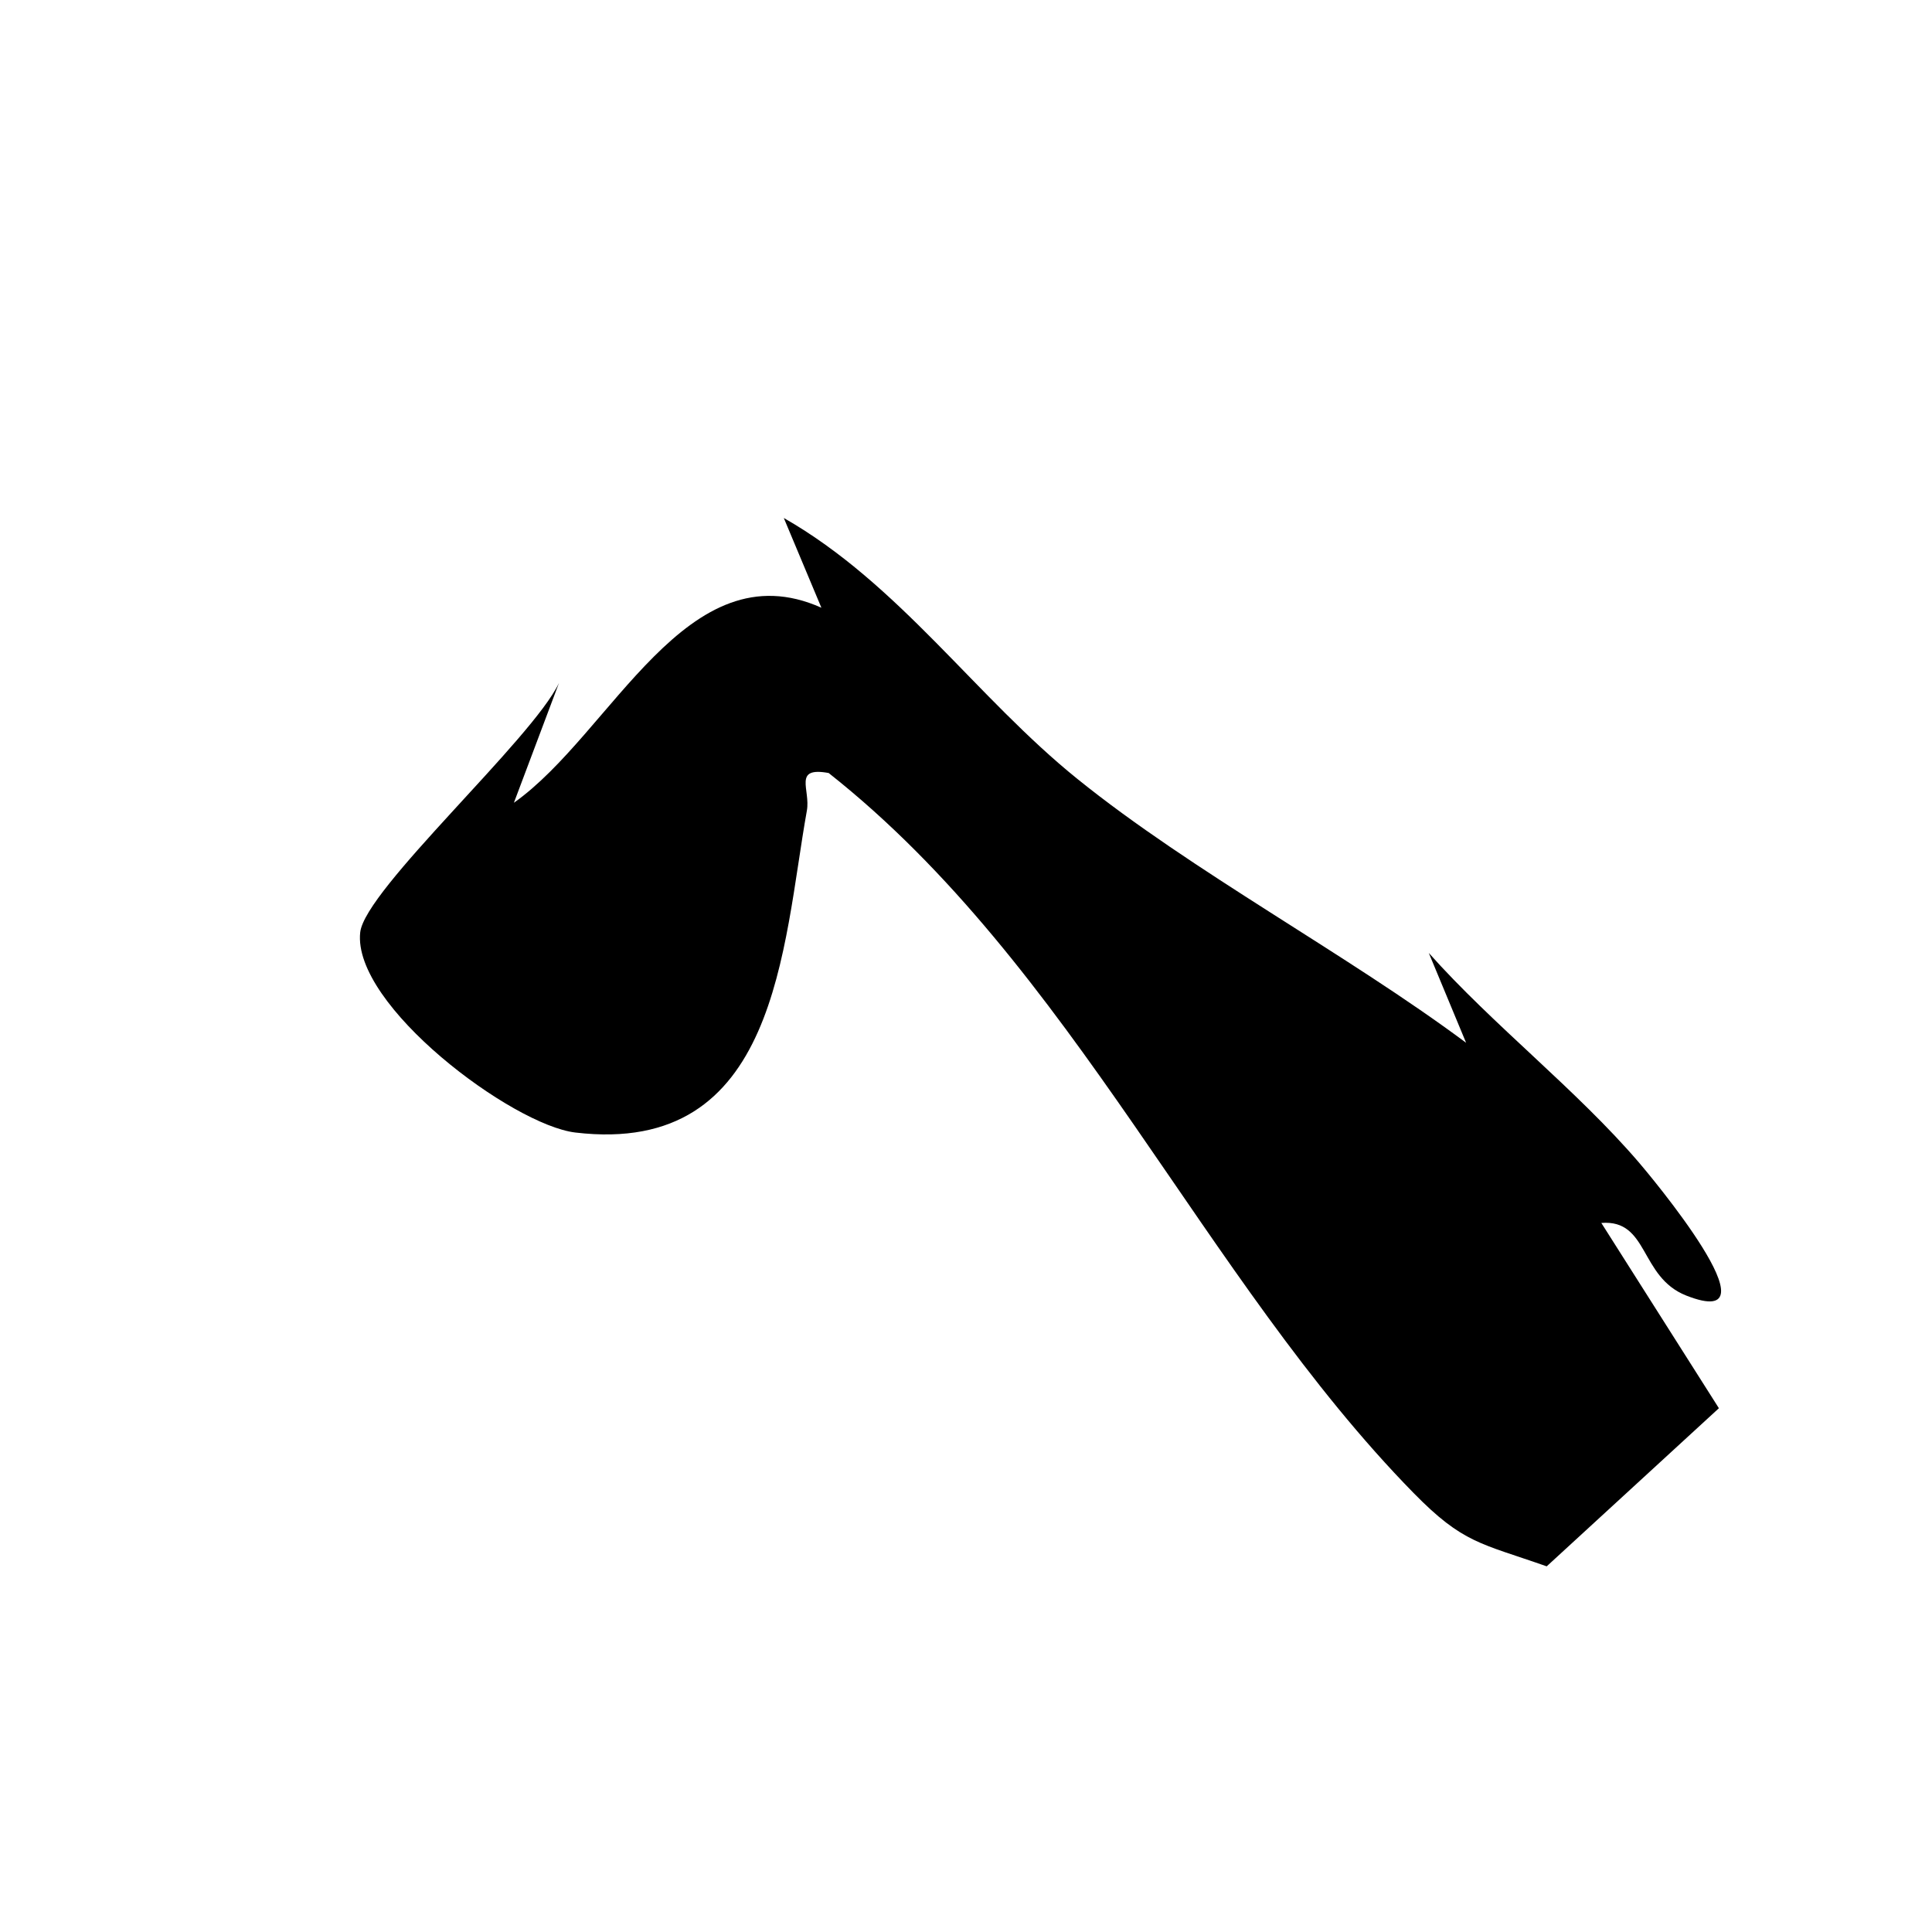
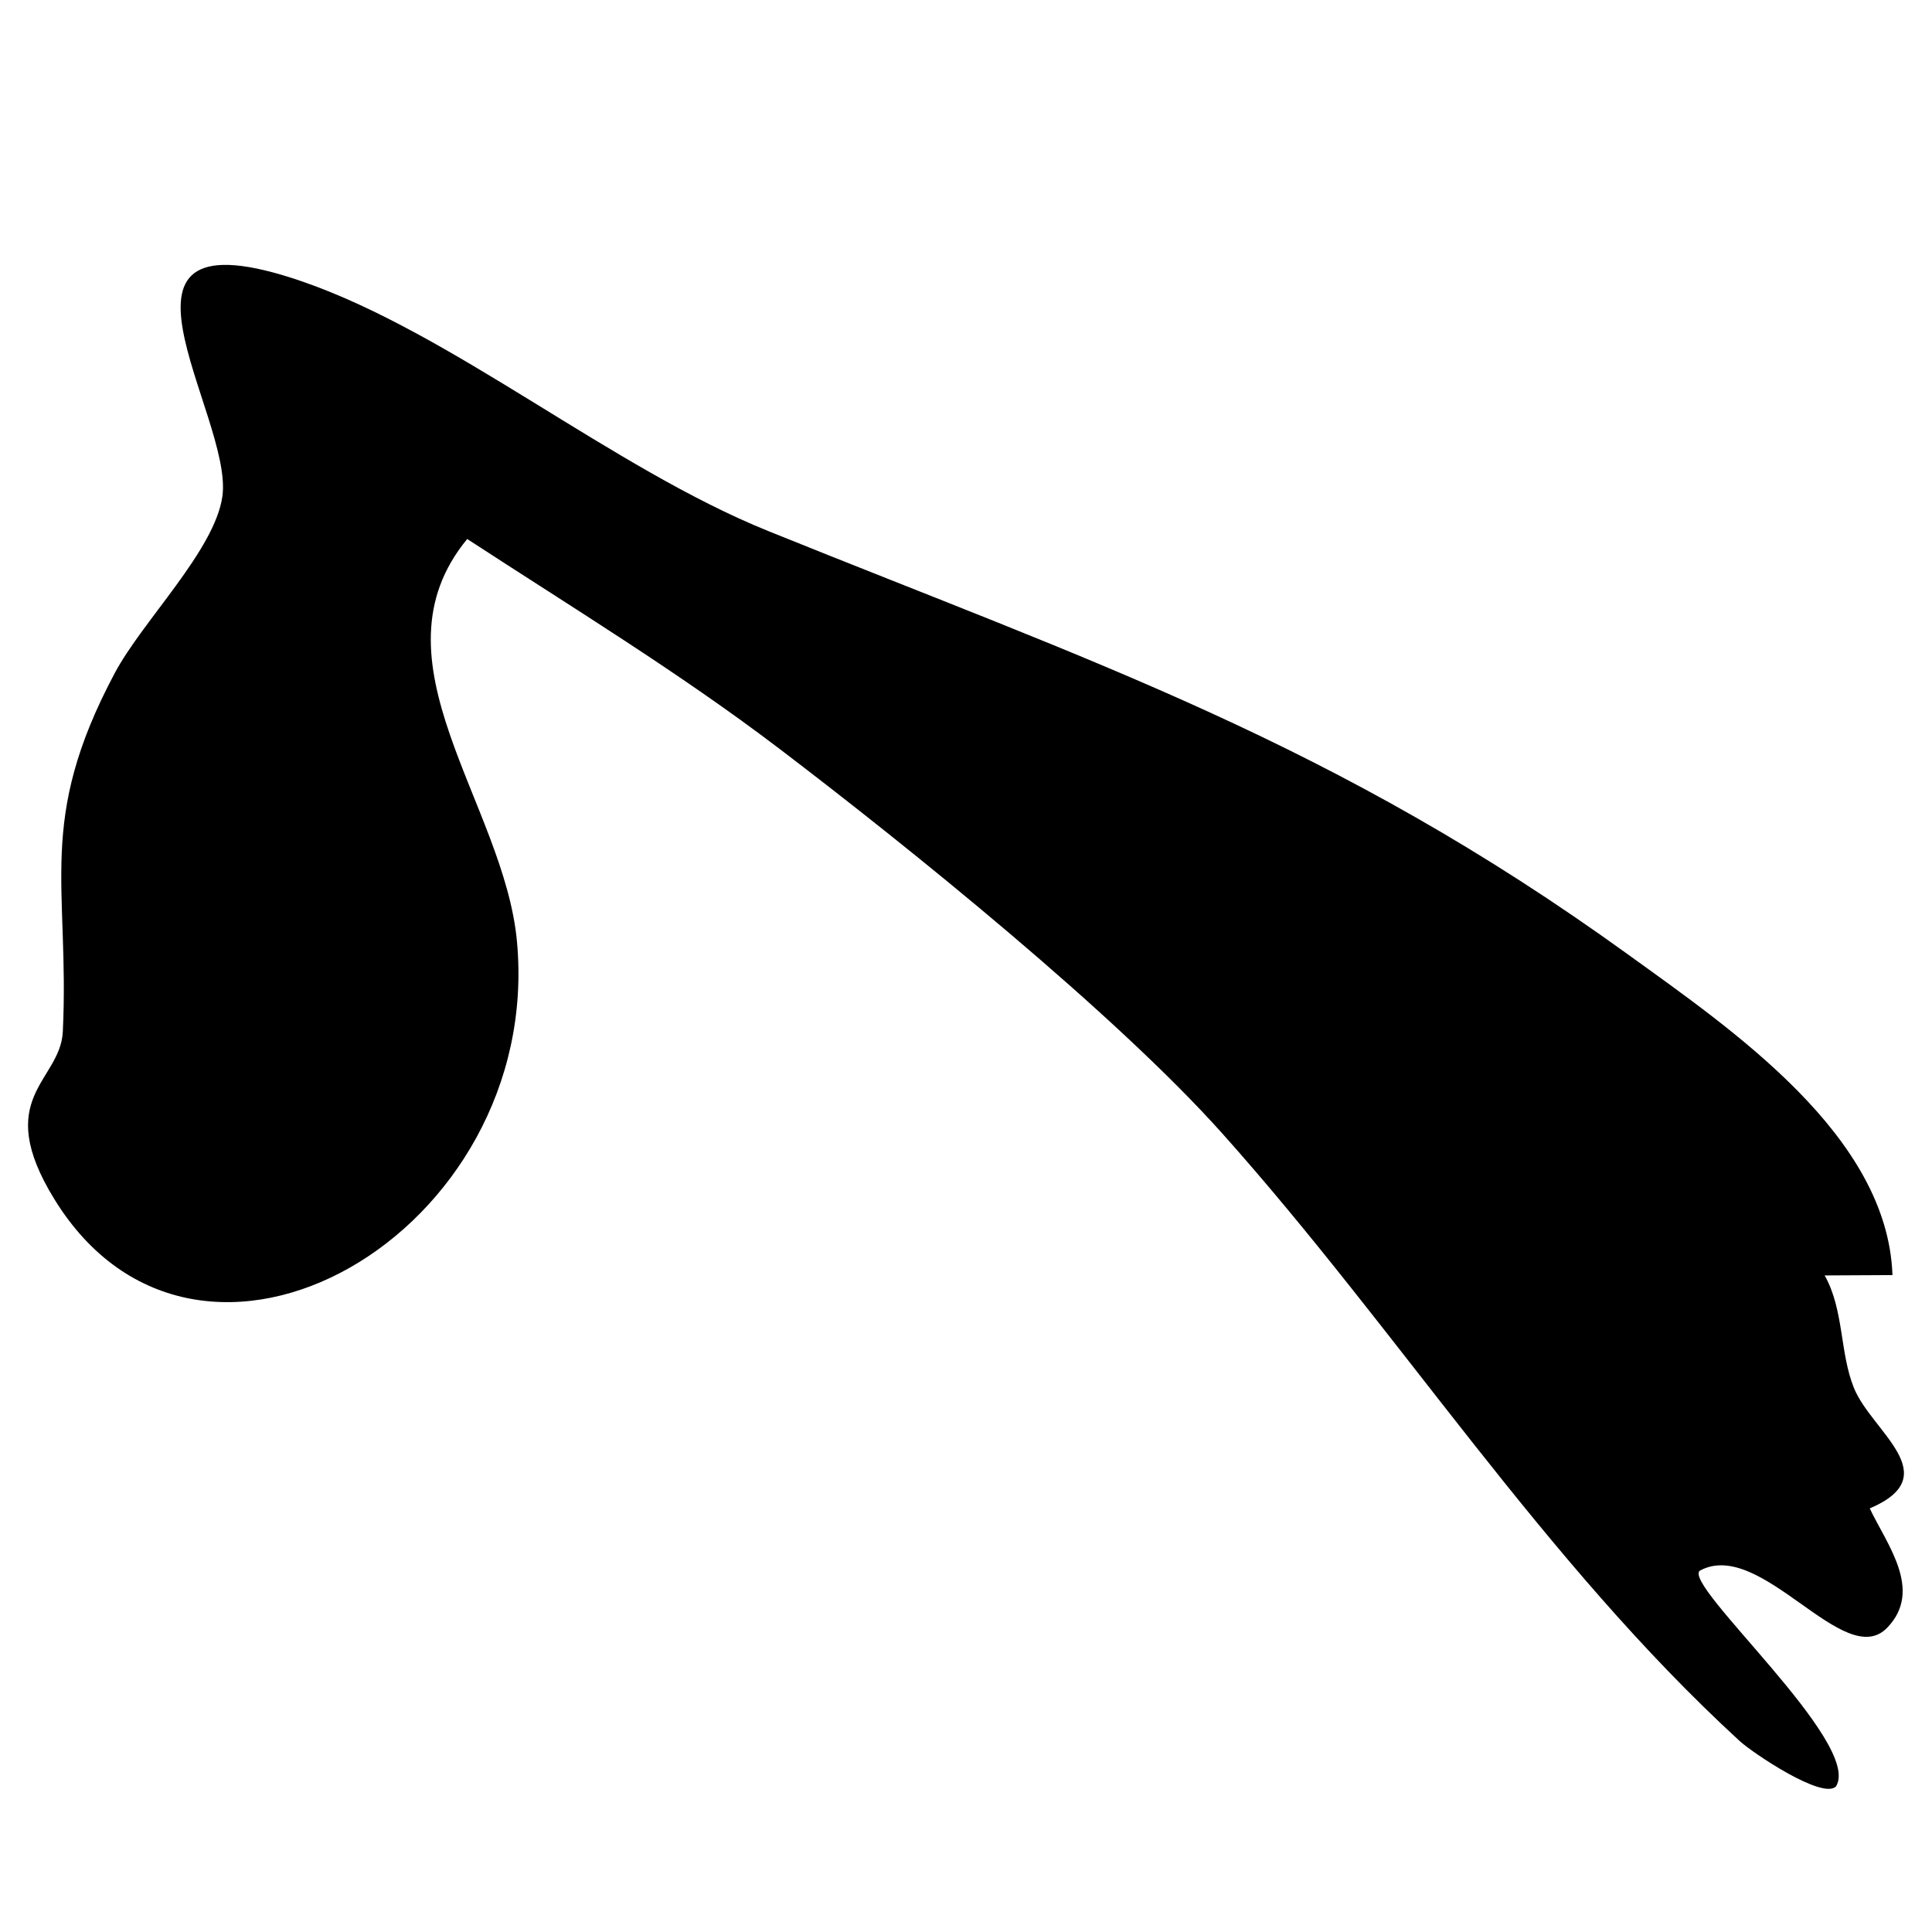
<svg xmlns="http://www.w3.org/2000/svg" id="_图层_1" data-name="图层 1" viewBox="0 0 170.08 170.08">
-   <path d="M129.07,91.81l-3.29-7.92c5.67,6.37,13.02,12.05,18.51,18.46.72.84,12.72,15.08,4.15,11.7-4.12-1.63-3.28-6.72-7.47-6.39l10.35,16.31-15.16,13.92c-5.82-2.05-7.35-2-11.72-6.46-18.5-18.88-29.96-46.38-51.49-63.38-3.18-.58-1.58,1.47-1.92,3.32-2.15,11.98-2.52,30.45-20.38,28.33-5.56-.66-19.64-11.2-18.94-17.62.41-3.77,15.17-17.03,17.5-21.96l-3.97,10.55c8.64-6.11,15.2-22.48,27.07-17.17l-3.31-7.9c10.18,5.81,16.94,15.8,25.87,22.99,10.09,8.14,23.62,15.34,34.21,23.22Z" />
+   <path d="M166.61,112.25l-5.98.03c1.71,3.03,1.32,6.81,2.58,9.91,1.56,3.85,8.19,7.7,1.39,10.6,1.49,3.15,4.73,7.19,1.54,10.5-3.78,3.93-11.1-7.95-16.5-5.02-1.54,1.28,14.35,15.19,11.99,18.99-1.16,1.21-7.35-2.95-8.49-4-17.3-15.88-30.03-36.12-45.53-53.47-9.45-10.57-27.5-25.13-39.07-33.93-8.75-6.65-18.21-12.41-27.41-18.41-8.83,10.72,3.26,23.26,4.38,35.43,2.37,25.64-27.99,43.34-40.71,22.71-5.55-9,.52-10.37.73-14.77.61-12.86-2.39-18.5,4.58-31.58,2.46-4.61,8.81-10.81,9.47-15.56.98-7.13-12.62-25.67,7.03-18.9,13.24,4.57,27.24,16.4,41.02,21.97,28.63,11.57,49.87,18.61,75.71,37.29,9.22,6.66,22.82,15.94,23.26,28.2Z" />
</svg>
